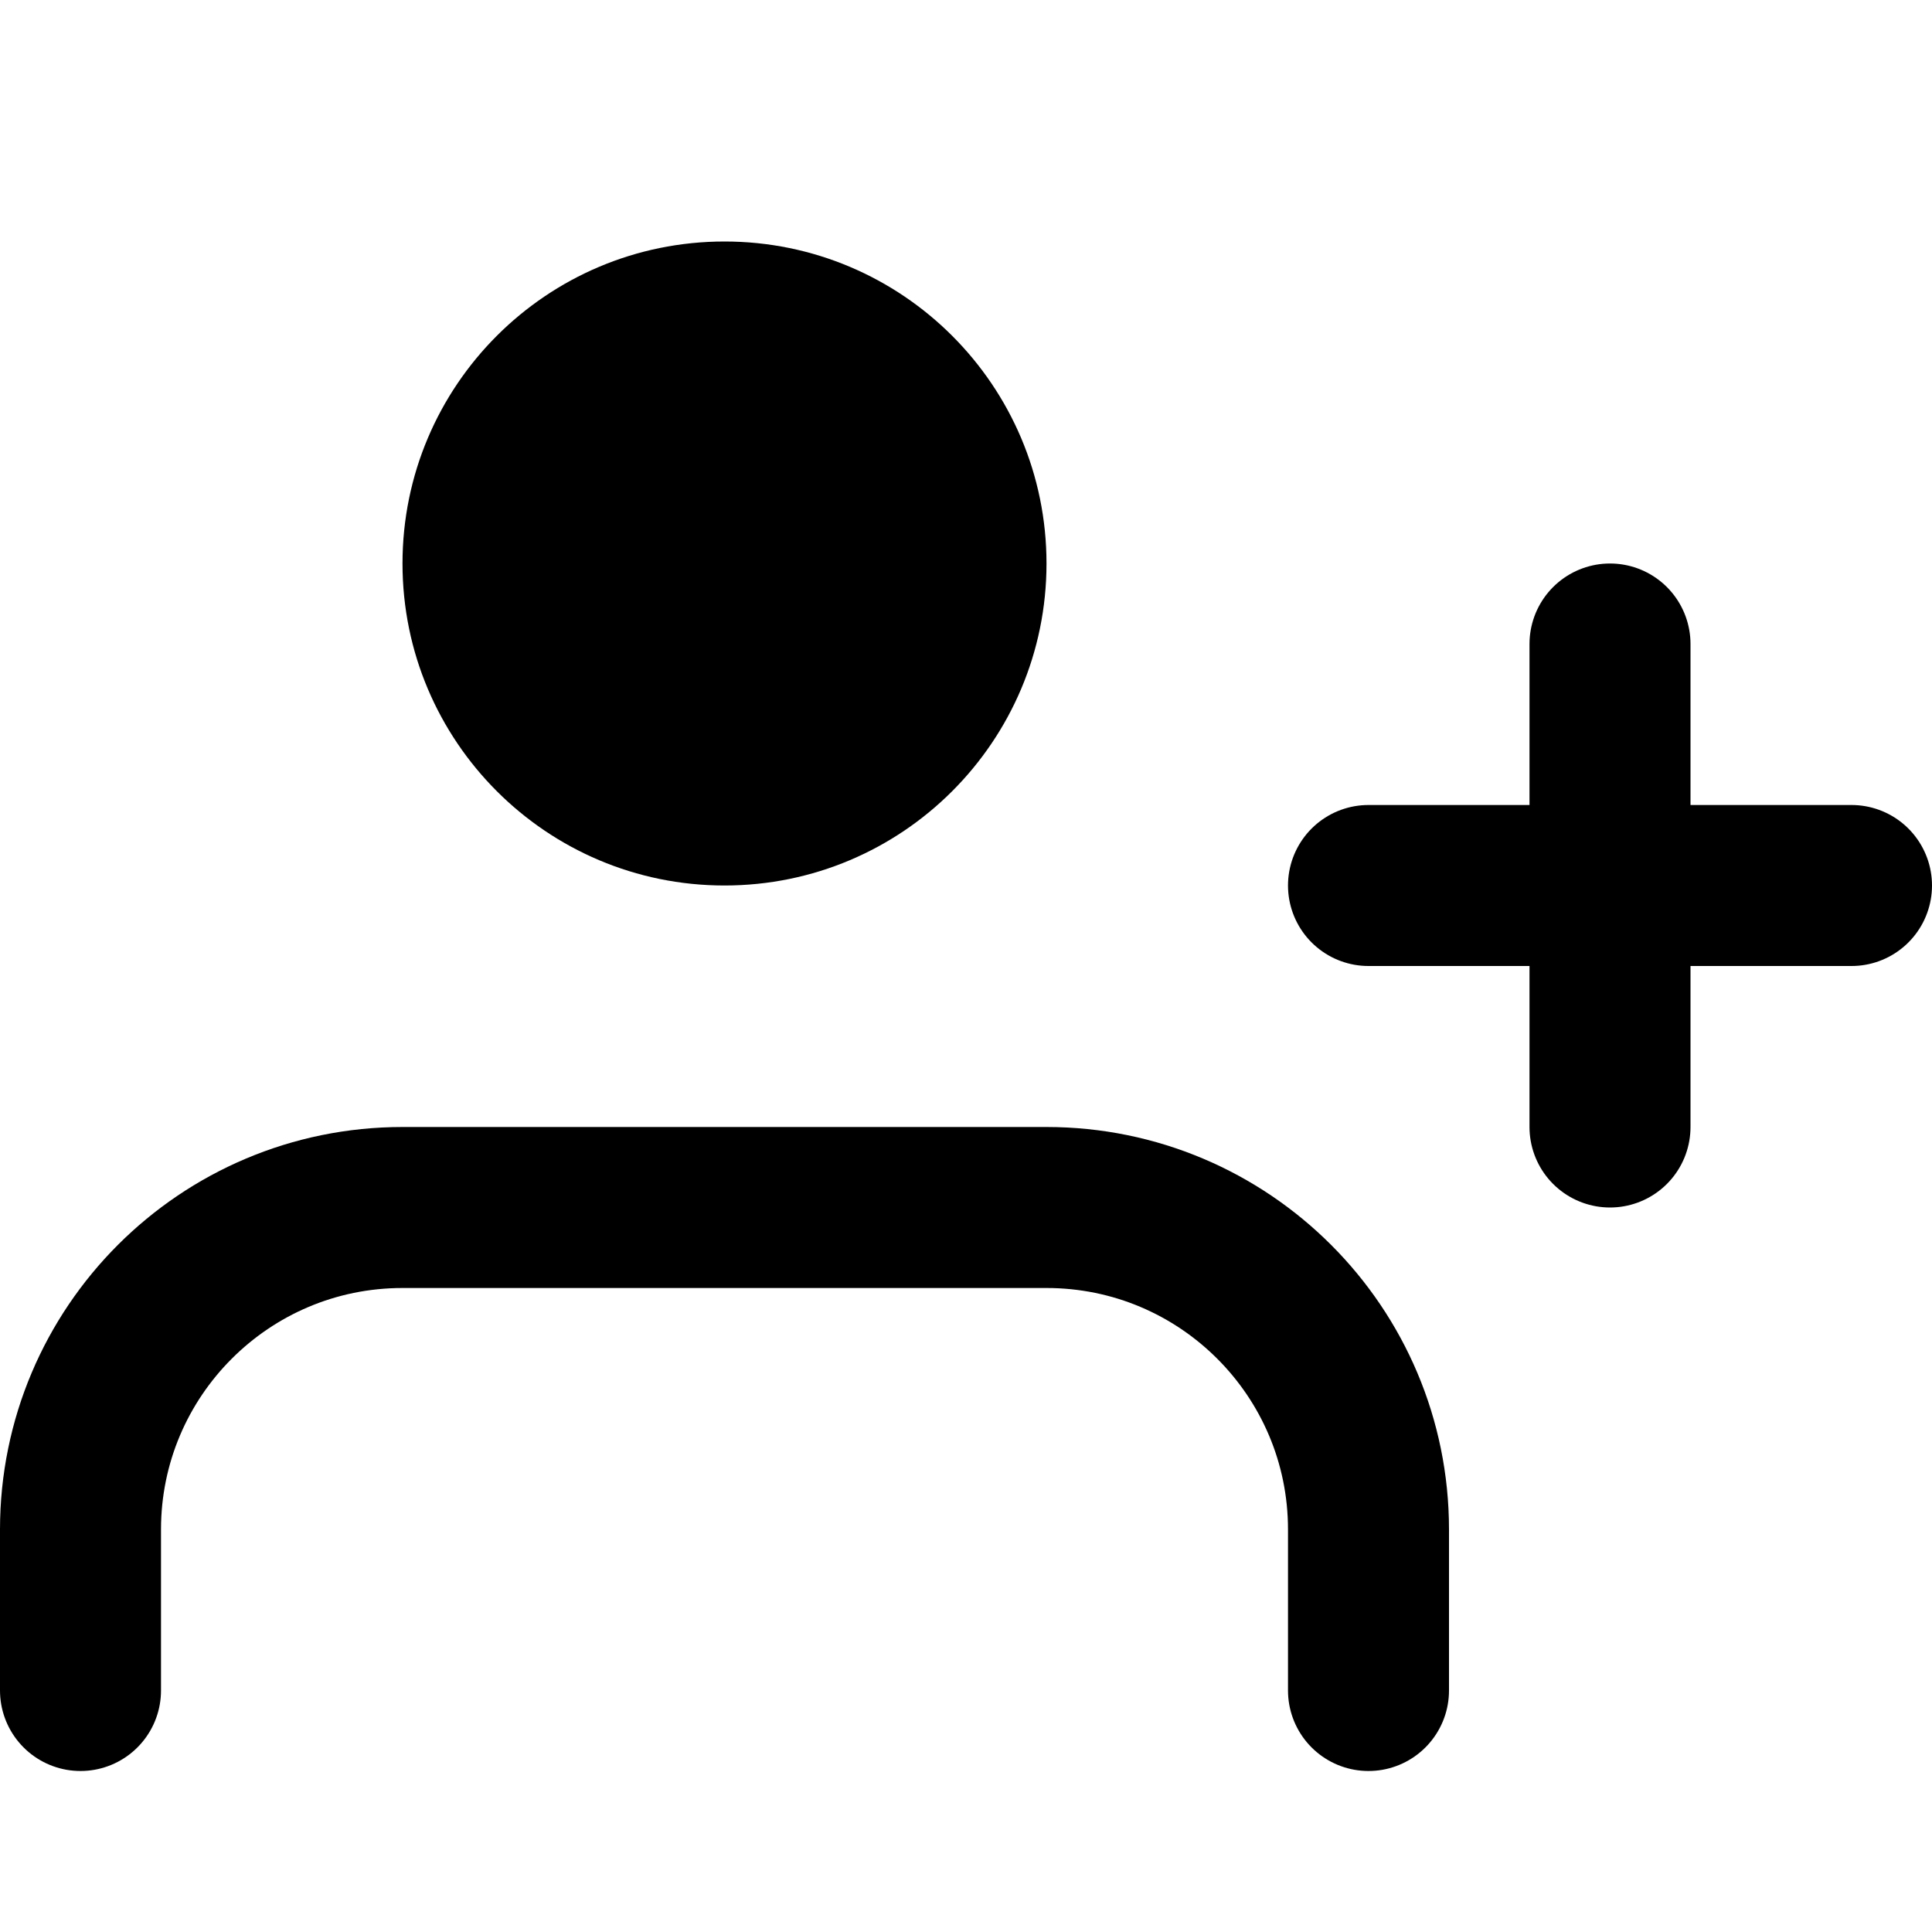
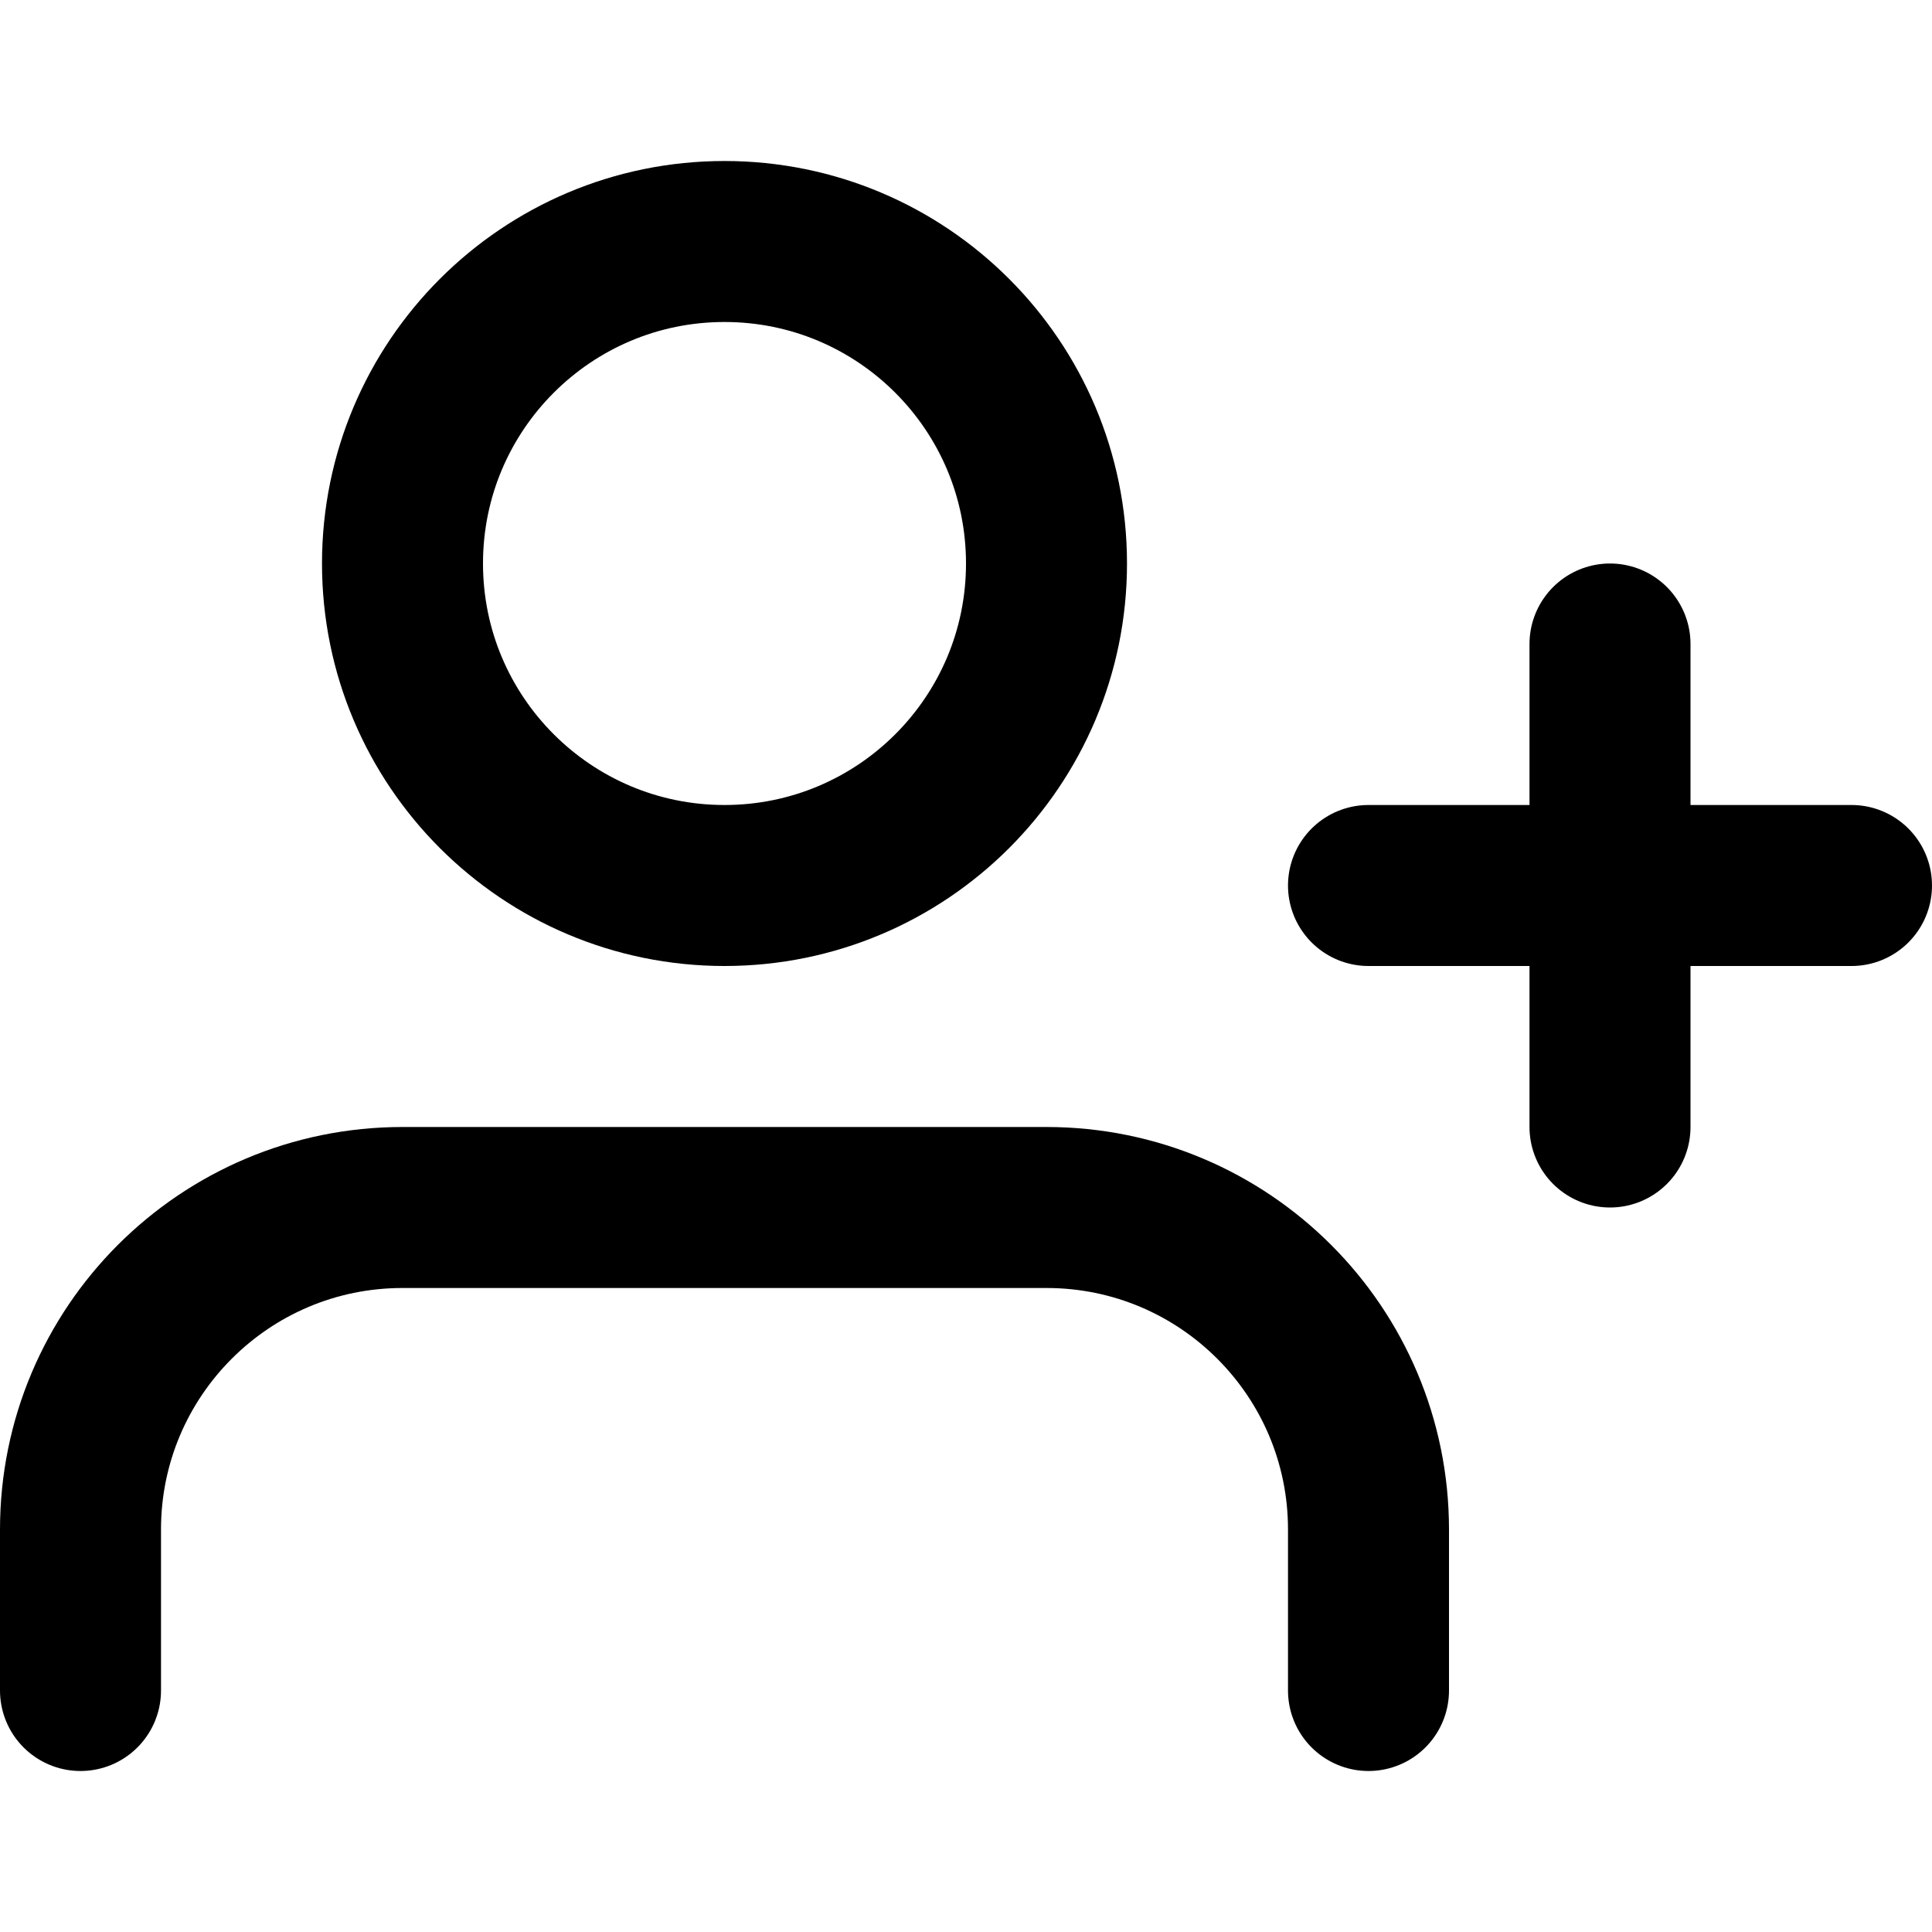
<svg xmlns="http://www.w3.org/2000/svg" class="svg-icon" viewBox="0 0 24 24">
-   <path d="M17,21V19a4,4,0,0,0-4-4H5a4,4,0,0,0-4,4v2" fill="none" stroke="currentColor" stroke-linecap="round" stroke-linejoin="round" stroke-width="2" />
-   <circle cx="9" cy="7" fill="currentColor" r="4" stroke-linecap="round" stroke-linejoin="round" stroke-width="2" />
-   <line stroke="currentColor" stroke-linecap="round" stroke-linejoin="round" stroke-width="2" x1="17" x2="23" y1="11" y2="11" />
-   <line stroke="currentColor" stroke-linecap="round" stroke-linejoin="round" stroke-width="2" x1="20" x2="20" y1="8" y2="14" />
+   <path d="M17 21v-2a4 4 0 0 0-4-4H5a4 4 0 0 0-4 4v2" fill="none" stroke="currentColor" stroke-linecap="round" stroke-linejoin="round" stroke-width="2" />
+   <circle cx="9" cy="7" fill="none" stroke="currentColor" r="4" stroke-width="2" />
+   <path stroke="currentColor" stroke-linecap="round" stroke-linejoin="round" stroke-width="2" d="M17 11h6m-3-3v6" />
</svg>
